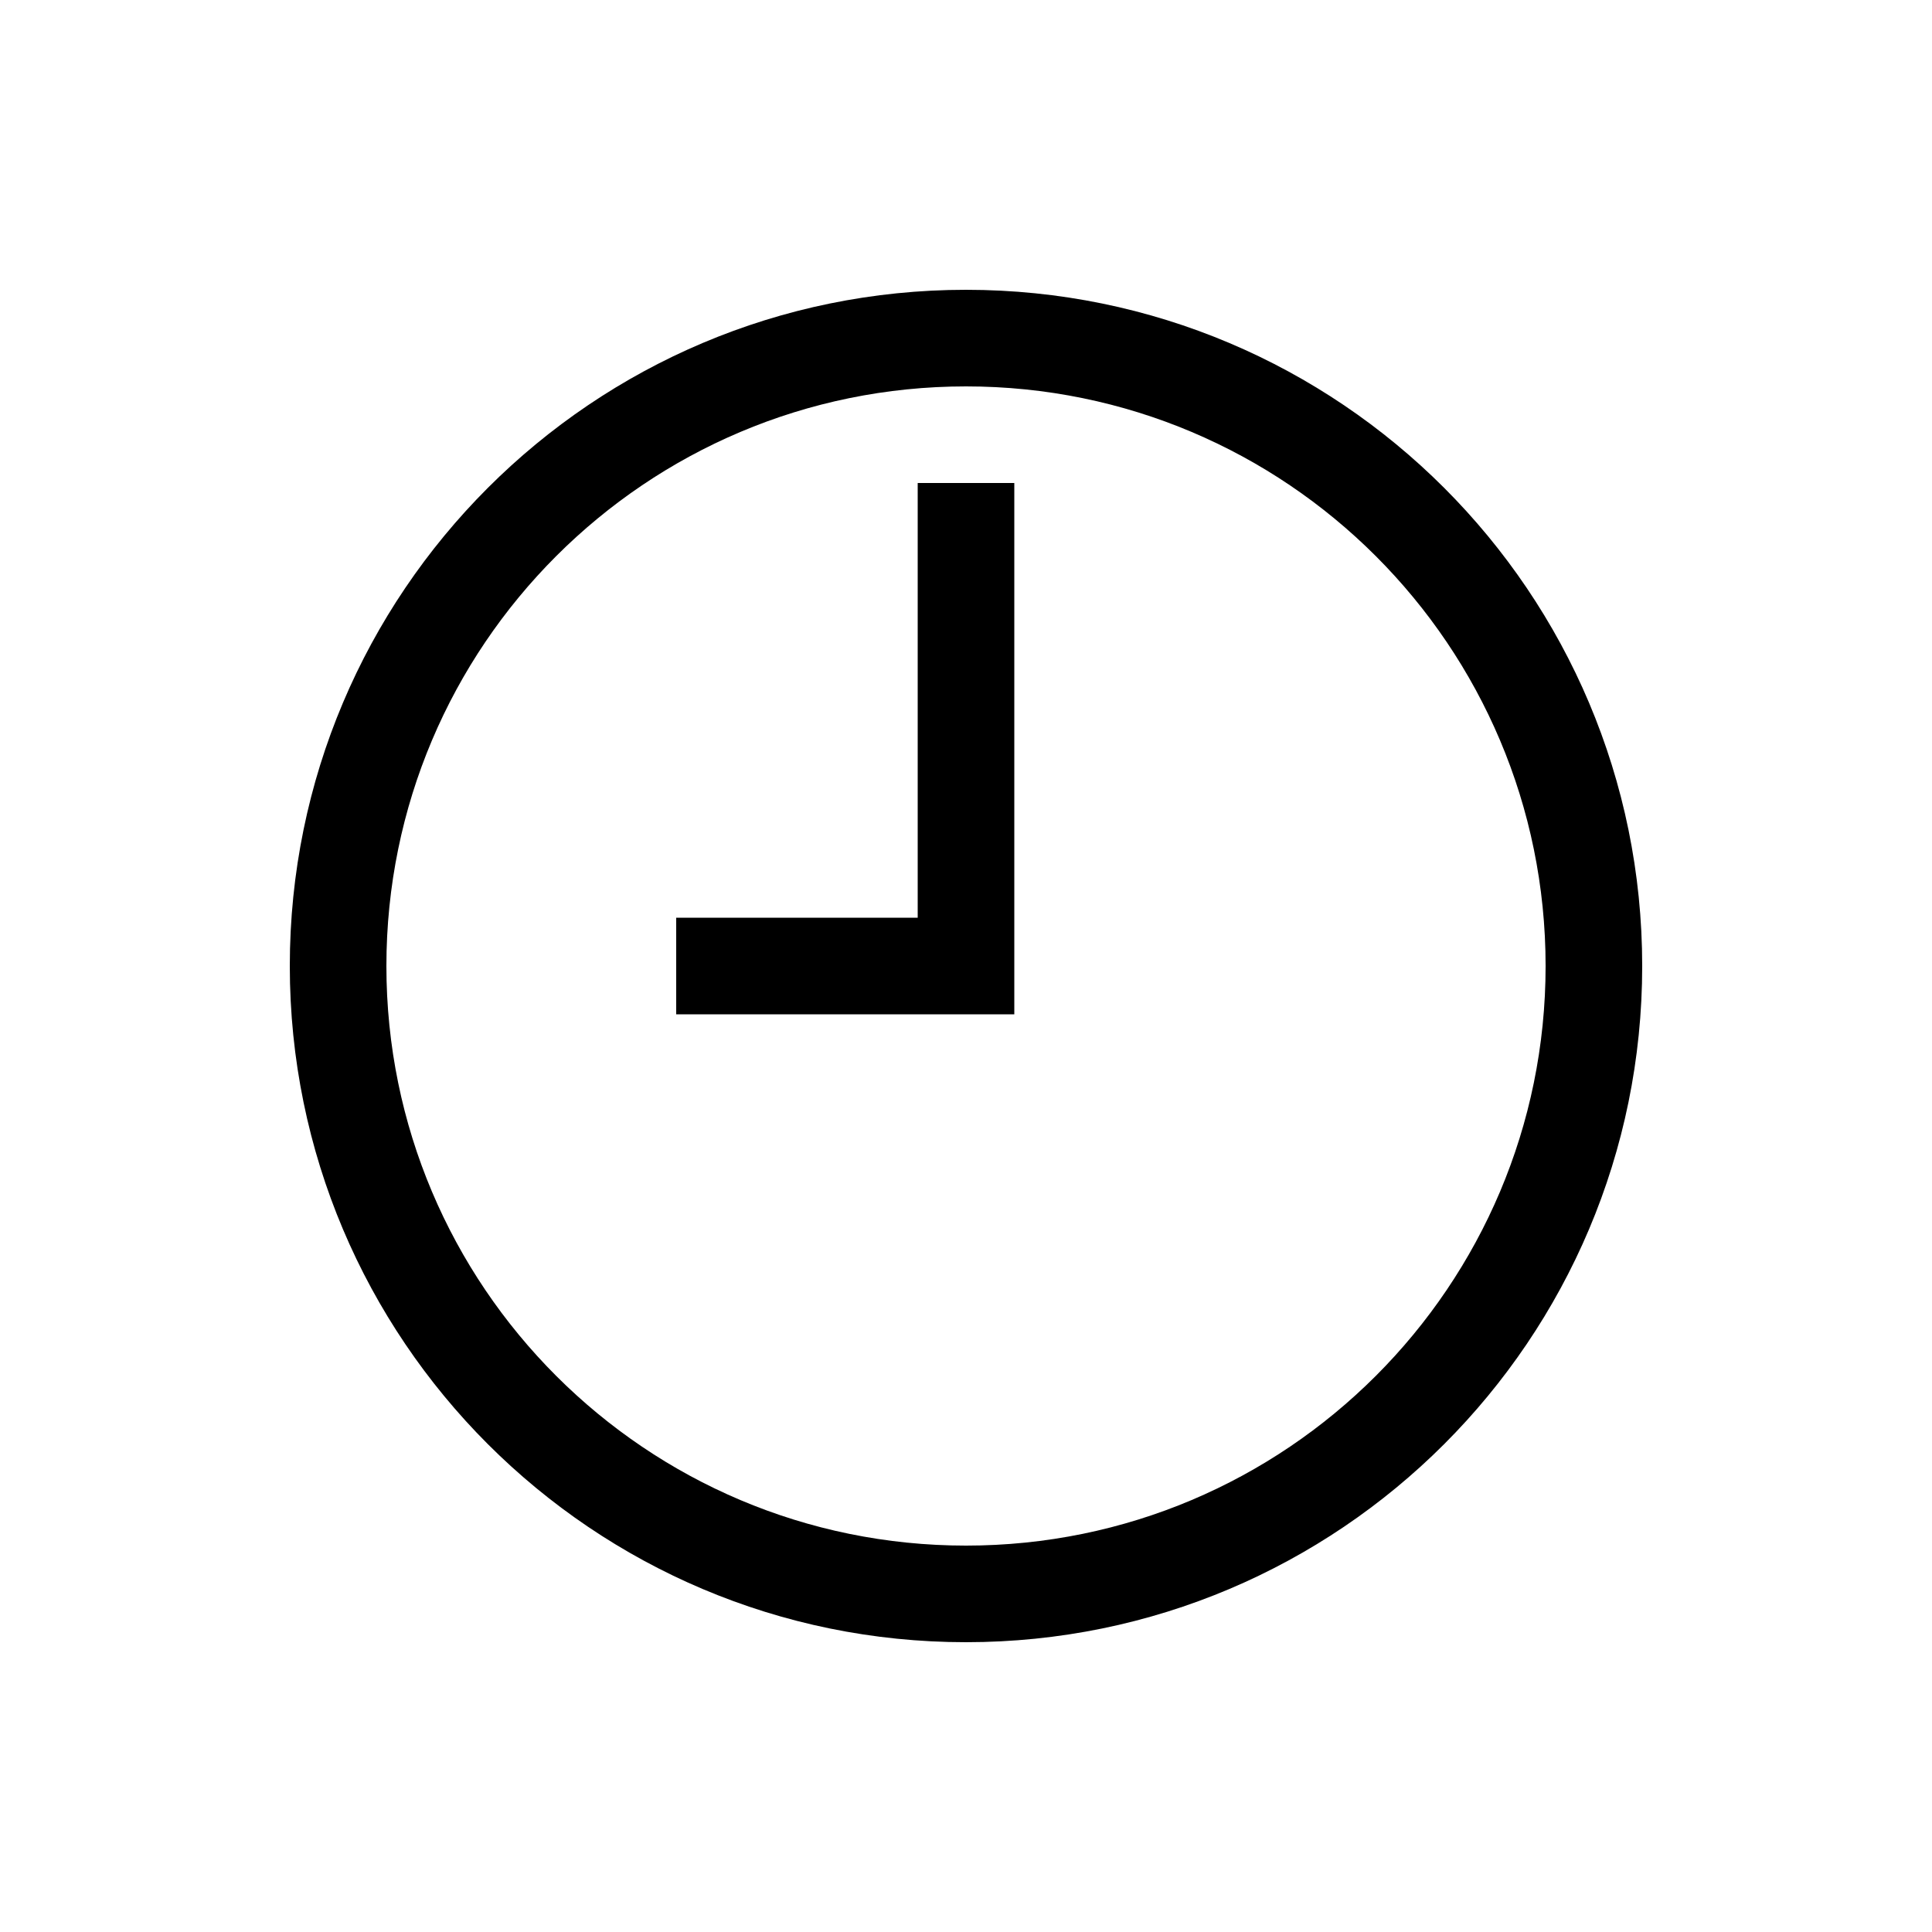
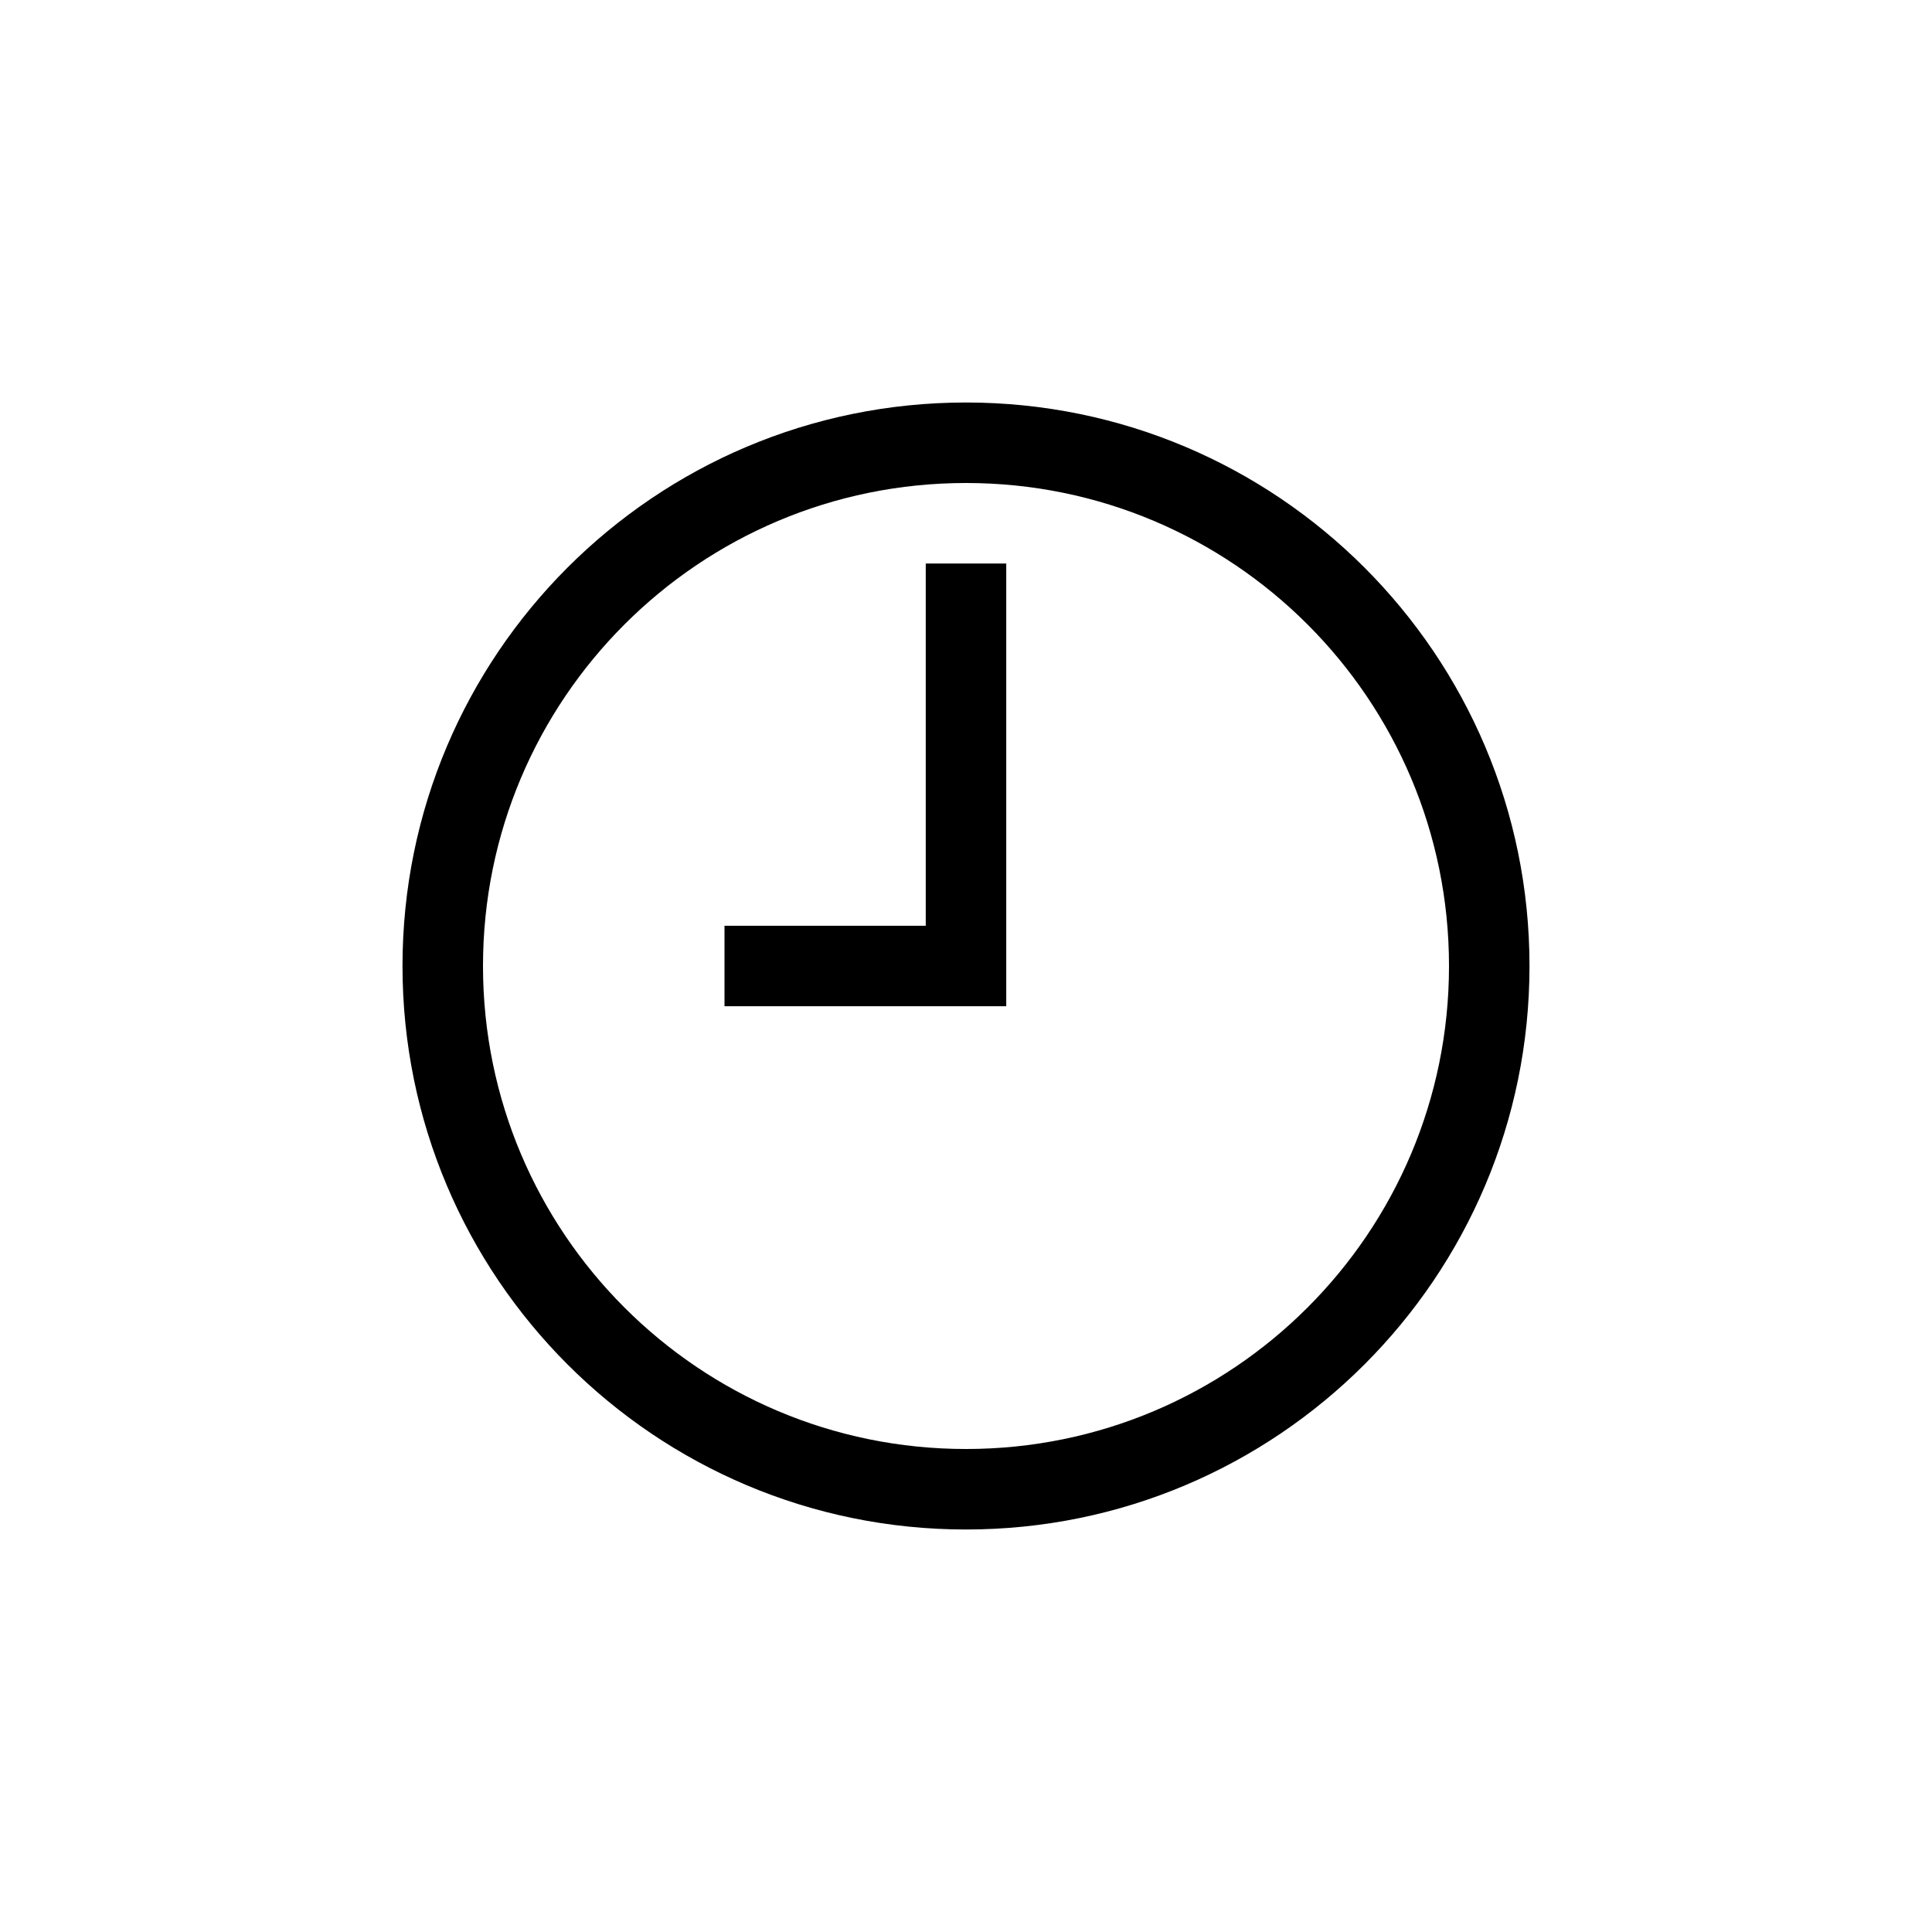
- <svg xmlns="http://www.w3.org/2000/svg" width="20px" height="20px" viewBox="0 0 20 20" version="1.1">
+ <svg xmlns="http://www.w3.org/2000/svg" width="24px" height="24px" viewBox="0 0 24 24" version="1.1">
  <defs />
-   <g id="SVG👌" stroke="none" stroke-width="1" fill="none" fill-rule="evenodd">
-     <g id="Clock" fill-rule="nonzero" fill="#000000">
-       <path d="M10,3 C13.866,3 17,6.134 17,10 C17,13.866 13.866,17 10,17 C6.134,17 3,13.866 3,10 C3,6.134 6.134,3 10,3 Z M4,10 C4,13.314 6.686,16 10,16 C13.314,16 16,13.314 16,10 C16,6.686 13.314,4 10,4 C6.686,4 4,6.686 4,10 Z M7,10.5 L7,9.5 L10.5,9.5 L10.5,10.5 L7,10.5 Z M9.5,5 L10.5,5 L10.5,9.5 L9.5,9.5 L9.5,5 Z" id="clock" />
+   <g id="Page-1" stroke="none" stroke-width="1" fill="none" fill-rule="evenodd">
+     <g id="Clock">
+       <rect id="24x24" x="0" y="0" width="24" height="24" />
+       <path d="M12,5 C15.866,5 19,8.134 19,12 C19,15.866 15.866,19 12,19 C8.134,19 5,15.866 5,12 C5,8.134 8.134,5 12,5 Z M6,12 C6,15.314 8.686,18 12,18 C15.314,18 18,15.314 18,12 C18,8.686 15.314,6 12,6 C8.686,6 6,8.686 6,12 Z M9,12.5 L9,11.5 L12.5,11.5 L12.5,12.5 L9,12.5 Z M11.5,7 L12.5,7 L12.5,11.5 L11.5,11.5 L11.5,7 Z" id="clock" fill="#000000" fill-rule="nonzero" />
    </g>
  </g>
</svg>
